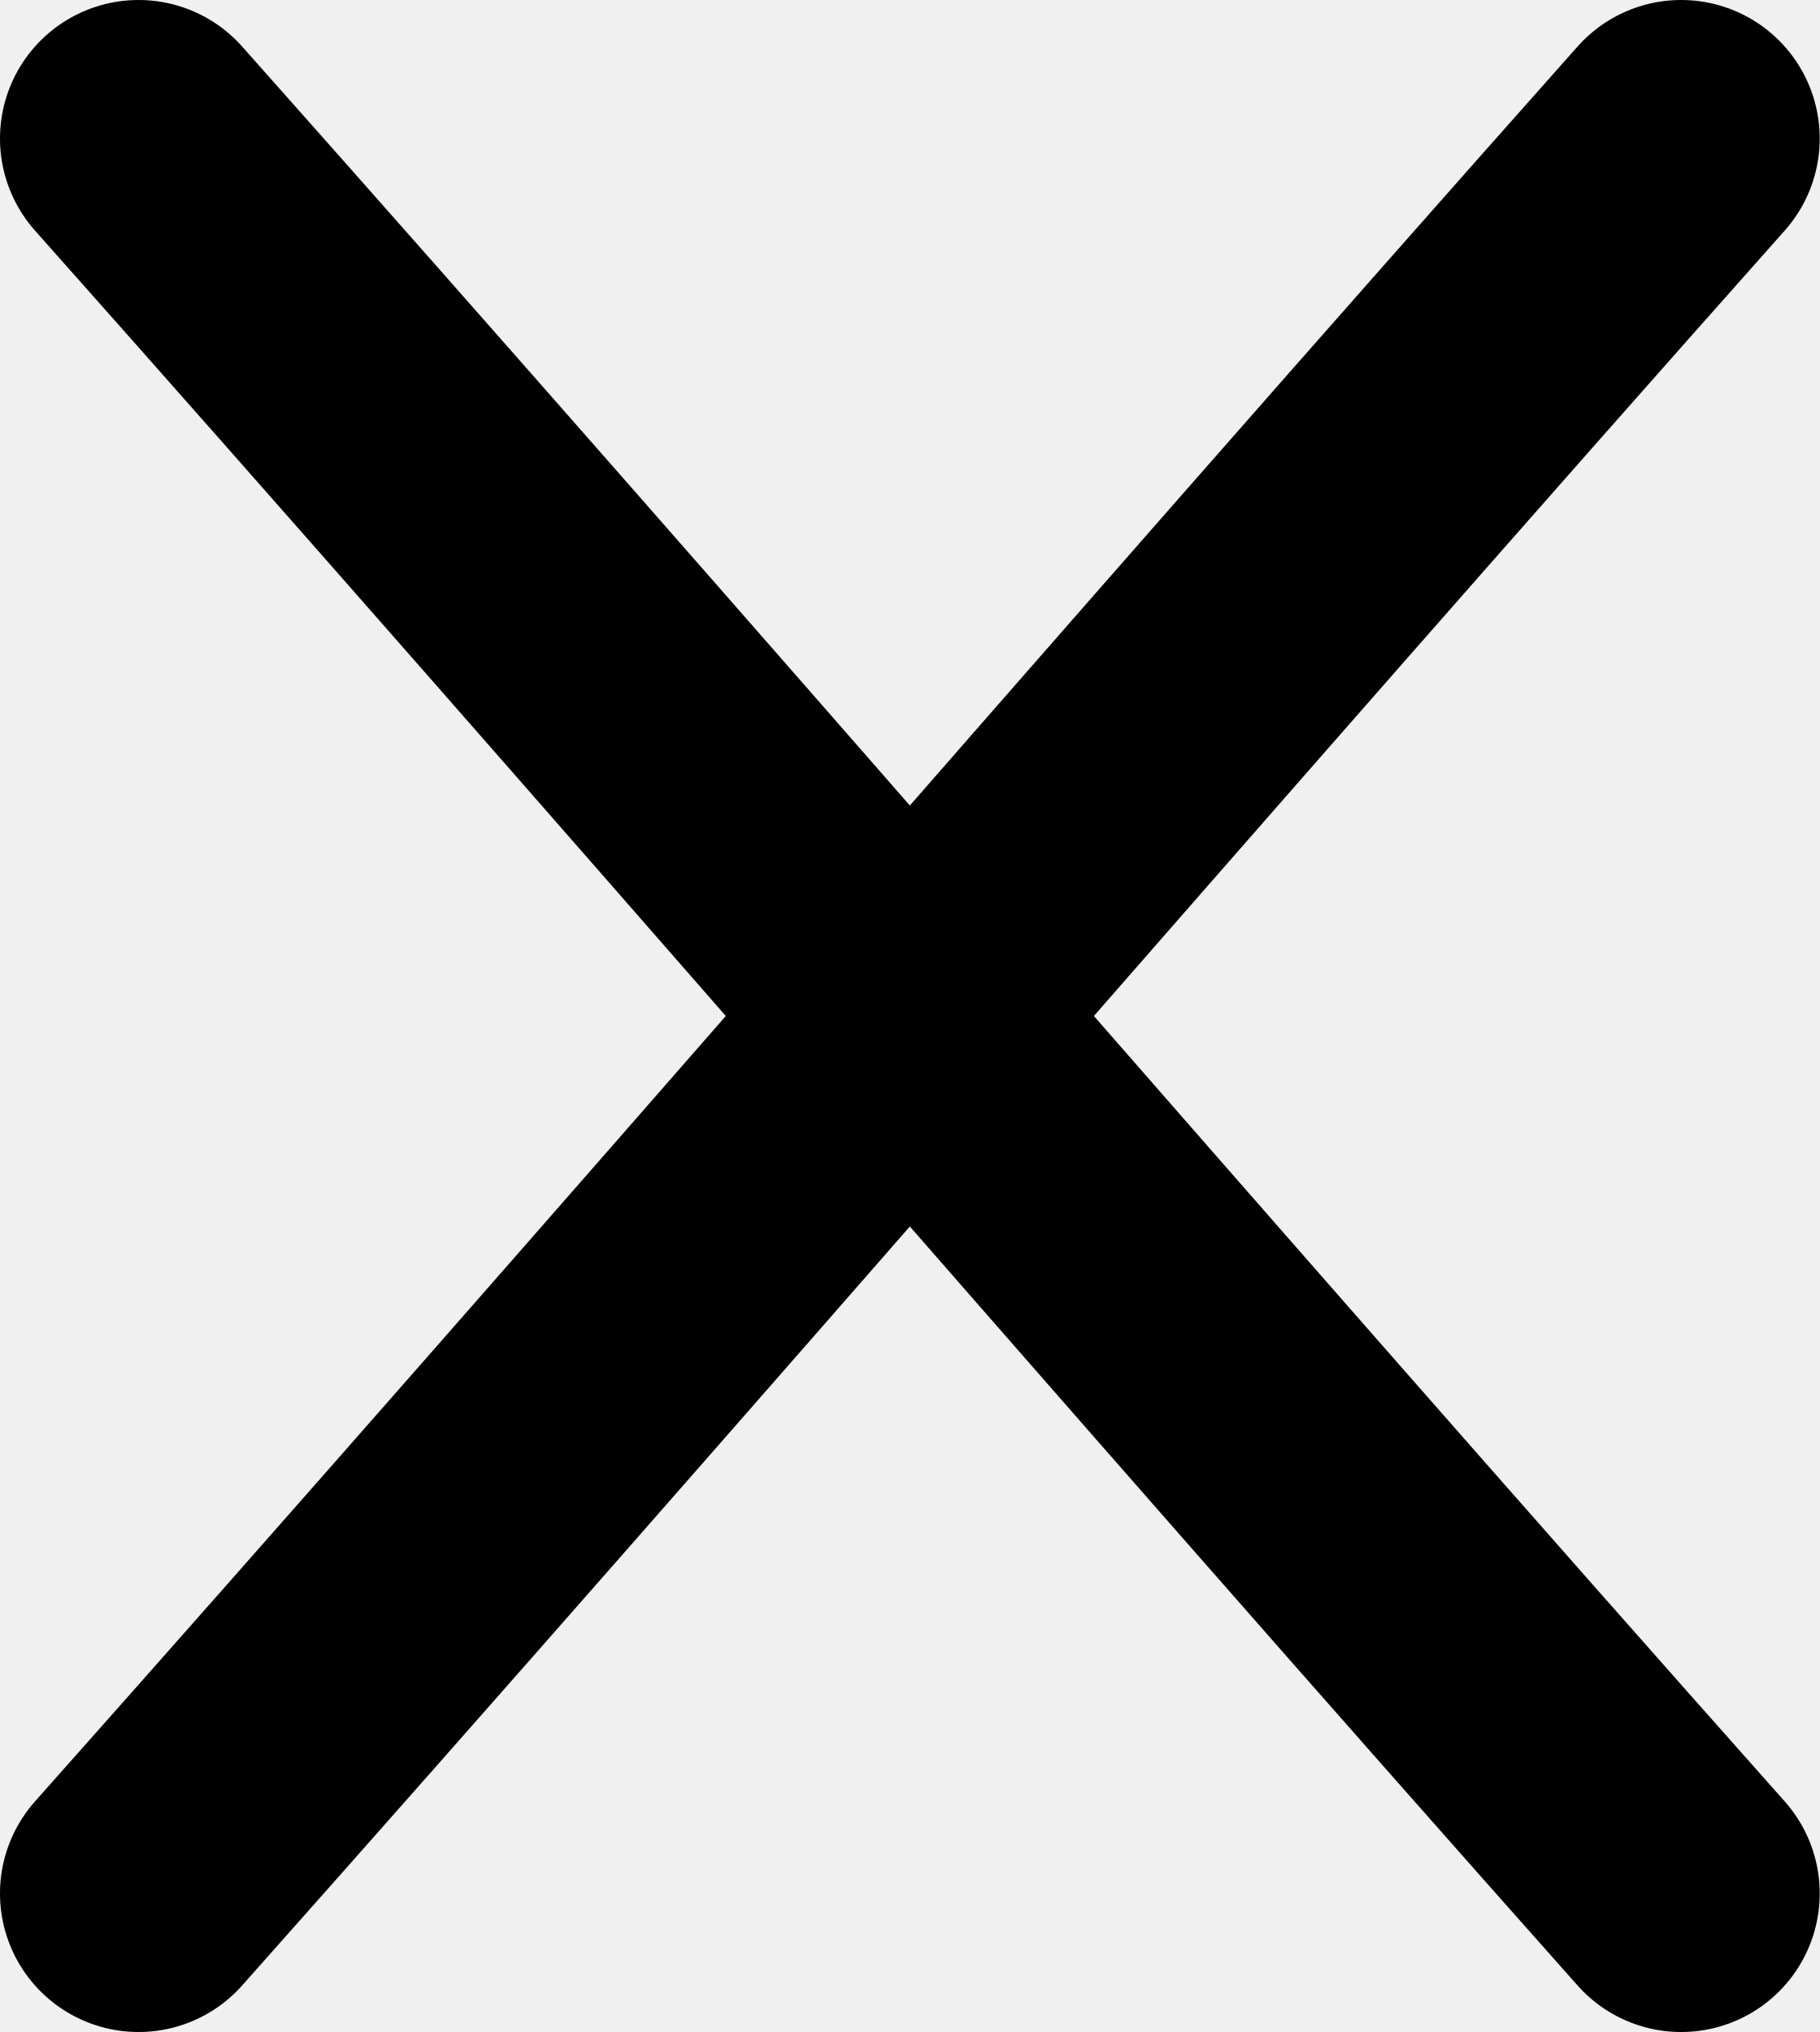
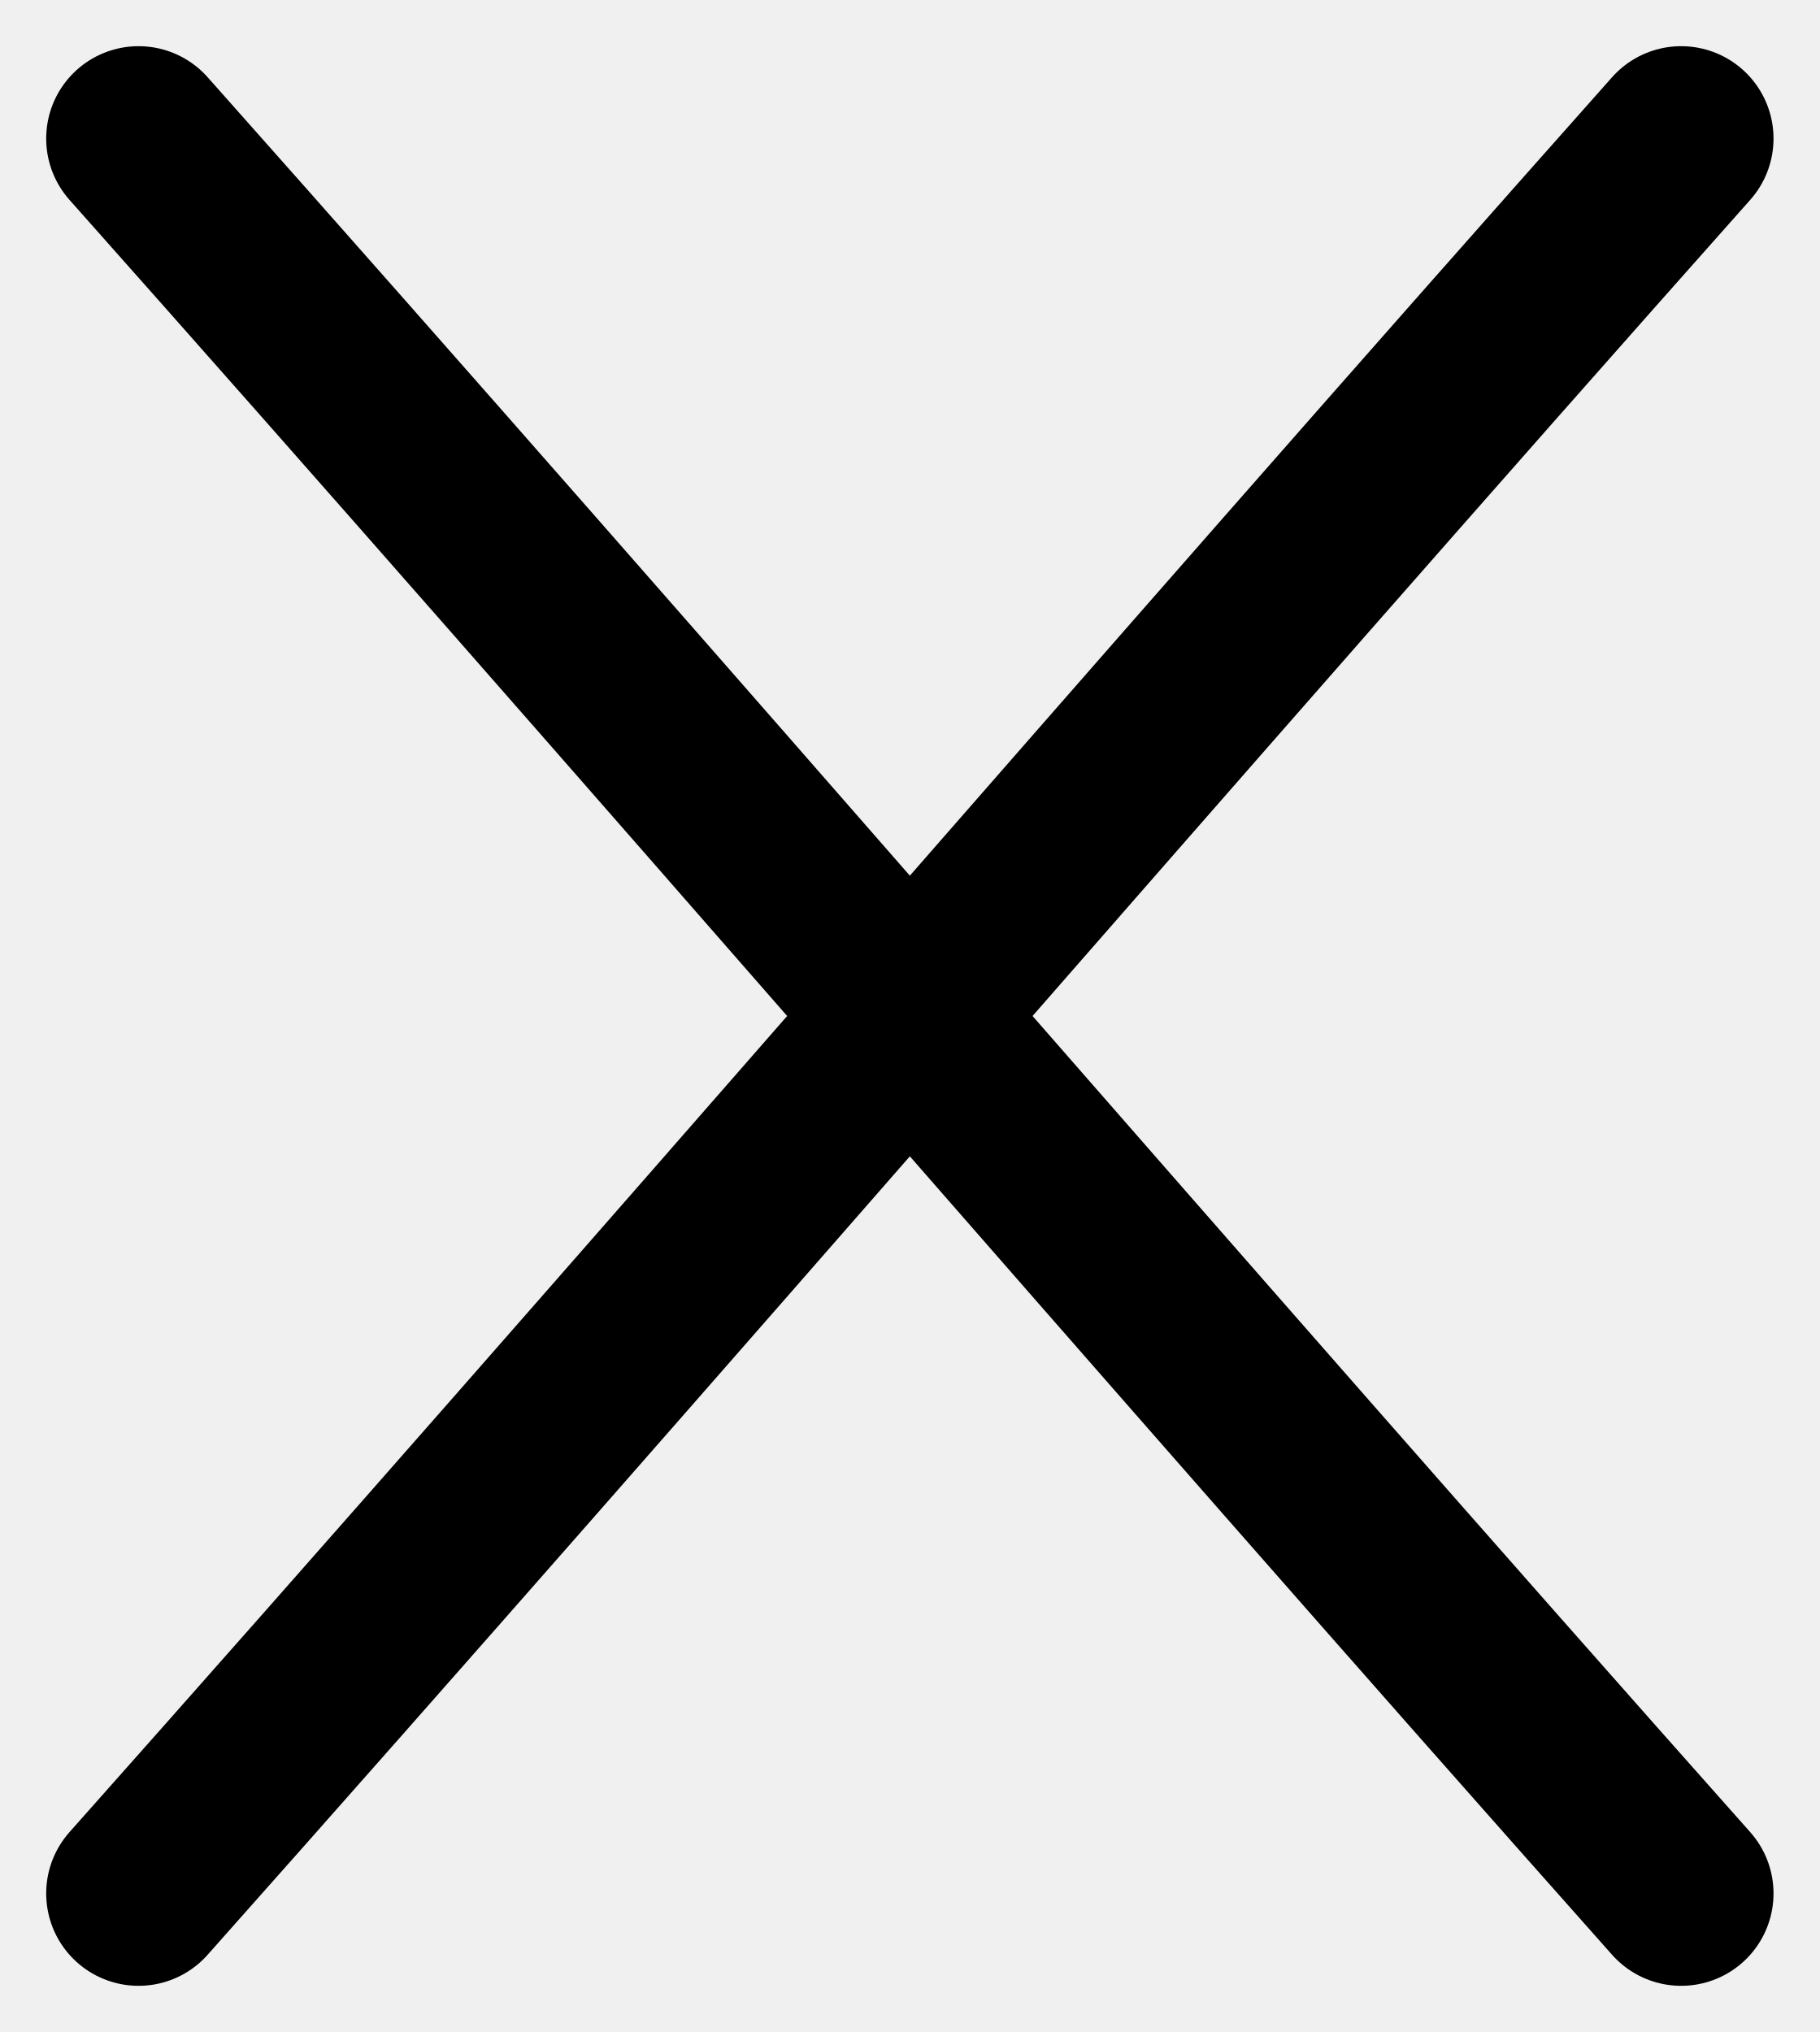
<svg xmlns="http://www.w3.org/2000/svg" version="1.1" id="Layer_1" x="0px" y="0px" viewBox="0 0 19.7 22" style="enable-background:new 0 0 19.7 22;" xml:space="preserve">
  <style type="text/css">
	.st0{fill:#171719;}
	.st1{opacity:0.1;}
	.st2{fill:#9DDEFD;}
	.st3{fill:#5671C0;}
	.st4{fill:#5671C0;stroke:#5671C0;stroke-linecap:round;stroke-linejoin:round;stroke-miterlimit:10;}
	.st5{fill:none;stroke:#5671C0;stroke-linecap:round;stroke-linejoin:round;stroke-miterlimit:10;}
	.st6{fill:url(#SVGID_1_);}
- 	.st7{fill:url(#SVGID_00000056394236691645139780000005685011818413027253_);}
- 	.st8{fill:url(#SVGID_00000142143931946210686890000011763944733515679631_);}
- 	.st9{fill:url(#SVGID_00000138565608241269009420000016936729713983785142_);}
- 	.st10{opacity:0.49;fill:url(#SVGID_00000024716304553839073670000001693731498600059778_);}
+ 	.st7{fill:url(#SVGID_00000018213578930207576620000006179100385109544598_);}
+ 	.st8{fill:url(#SVGID_00000055693615825027460110000011998613277558146706_);}
+ 	.st9{fill:url(#SVGID_00000047028162893994336240000016914838195534756244_);}
+ 	.st10{opacity:0.49;fill:url(#SVGID_00000163052992950000985360000017707266426263765384_);}
	.st11{fill:none;stroke:#6485D8;stroke-width:4;stroke-linecap:round;stroke-miterlimit:10;}
	.st12{fill:#E1E1E5;}
	.st13{fill:#000000;}
- 	.st14{fill:url(#SVGID_00000102504281684188751950000004559428849576802992_);}
- 	.st15{fill:url(#SVGID_00000012442265251664068540000008740444143314657942_);}
- 	.st16{fill:url(#SVGID_00000026138516499344823510000014281810736958088344_);}
- 	.st17{fill:url(#SVGID_00000072984011594758963900000002793745336999141303_);}
- 	.st18{fill:url(#SVGID_00000141417091730826153220000006255582674471112100_);}
- 	.st19{fill:url(#SVGID_00000016786075860296019630000015081351681817908638_);}
- 	.st20{fill:url(#SVGID_00000067936674361590050470000006154110251523015049_);}
- 	.st21{fill:url(#SVGID_00000024704256877896289610000003637686312487788424_);}
- 	.st22{fill:url(#SVGID_00000080905160938040850050000014535951951689602733_);}
- 	.st23{fill:url(#SVGID_00000065056570147362163170000010579950923673301643_);}
- 	.st24{fill:url(#SVGID_00000123442470175685436920000017024805467738578841_);}
- 	.st25{fill:url(#SVGID_00000046324701805558996900000008803000137782000814_);}
- 	.st26{fill:url(#SVGID_00000042714519497426210350000011054790229286108332_);}
- 	.st27{fill:url(#SVGID_00000126299354622652773930000016718801392606582151_);}
+ 	.st14{fill:url(#SVGID_00000034794926500418353630000001087529756317484991_);}
+ 	.st15{fill:url(#SVGID_00000075862978705962033690000016756920577485458613_);}
+ 	.st16{fill:url(#SVGID_00000160154438932922354440000018067533176461045676_);}
+ 	.st17{fill:url(#SVGID_00000167392072937567837470000005459665397580172450_);}
+ 	.st18{fill:url(#SVGID_00000161605064970935506650000002940820325788416138_);}
+ 	.st19{fill:url(#SVGID_00000171703145638972549900000001415944443574610350_);}
+ 	.st20{fill:url(#SVGID_00000029724680731522685190000006987384138116788356_);}
+ 	.st21{fill:url(#SVGID_00000018231142602946120450000001095090717036132762_);}
+ 	.st22{fill:url(#SVGID_00000057125103185988134690000015036865084050221741_);}
+ 	.st23{fill:url(#SVGID_00000017491012248942550880000013612182434579094693_);}
+ 	.st24{fill:url(#SVGID_00000164508913890323346710000001265104659691272612_);}
+ 	.st25{fill:url(#SVGID_00000001626497019782586730000001006050241885919908_);}
+ 	.st26{fill:url(#SVGID_00000145739158605321979100000006088140938693203346_);}
+ 	.st27{fill:url(#SVGID_00000114045817408903000040000016453037695307518631_);}
	.st28{fill:none;stroke:#E1F5FF;stroke-width:5;stroke-linecap:round;stroke-miterlimit:10;}
- 	.st29{fill:url(#SVGID_00000176742247428550226440000010429894025227925889_);}
- 	.st30{fill:url(#SVGID_00000068658969792921992350000015506561625274179208_);}
- 	.st31{fill:url(#SVGID_00000039121894471819358940000013310680023518002107_);}
- 	.st32{fill:url(#SVGID_00000177462621616001575120000007223958915785962418_);}
+ 	.st29{fill:url(#SVGID_00000096777056998213927130000004457819004069182362_);}
+ 	.st30{fill:url(#SVGID_00000105391630587330762300000013259591771828129970_);}
+ 	.st31{fill:url(#SVGID_00000078730459212895120480000010551904484205815719_);}
+ 	.st32{fill:url(#SVGID_00000106839116316591601580000014509274224797894324_);}
	.st33{opacity:0.52;}
	.st34{opacity:0.31;fill:#FFFFFF;}
	.st35{fill:none;stroke:#E1F5FF;stroke-width:10;stroke-linecap:round;stroke-linejoin:round;stroke-miterlimit:10;}
	.st36{fill:#AAB6EA;}
	.st37{opacity:0.12;fill:#E1F5FF;}
	.st38{fill:#F8D166;}
	.st39{fill:none;stroke:#F8D166;stroke-width:6;stroke-linecap:round;stroke-linejoin:round;stroke-miterlimit:10;}
	.st40{opacity:0.1;fill:#9DDEFD;}
	.st41{fill:#00CA6F;}
	.st42{fill:none;stroke:#9DDEFD;stroke-width:22;stroke-linecap:round;stroke-linejoin:round;stroke-miterlimit:10;}
	.st43{fill:#111111;}
	.st44{fill:none;stroke:#000000;stroke-width:2;stroke-linecap:round;stroke-linejoin:round;stroke-miterlimit:10;}
	.st45{fill:none;stroke:#000000;stroke-width:3;stroke-linecap:round;stroke-linejoin:round;stroke-miterlimit:10;}
	.st46{fill:#111111;stroke:#5671C0;stroke-miterlimit:10;}
	.st47{fill:#C35650;}
	.st48{fill:#693AA0;stroke:#000000;stroke-width:3;stroke-miterlimit:10;}
	.st49{fill:#000000;stroke:#000000;stroke-width:2;stroke-linecap:round;stroke-linejoin:round;stroke-miterlimit:10;}
	.st50{fill:#693AA0;stroke:#000000;stroke-miterlimit:10;}
	.st51{fill:#000000;stroke:#000000;stroke-width:0.75;stroke-linecap:round;stroke-linejoin:round;stroke-miterlimit:10;}
	.st52{fill:#000000;stroke:#000000;stroke-width:0.5;stroke-linecap:round;stroke-linejoin:round;stroke-miterlimit:10;}
	.st53{fill:none;stroke:#000000;stroke-linecap:round;stroke-linejoin:round;stroke-miterlimit:10;}
	.st54{fill:#17171A;stroke:#B8BAC1;stroke-miterlimit:10;}
	.st55{fill:#EA009D;}
	.st56{fill:#000000;stroke:#FFFFFF;stroke-width:4;stroke-linecap:round;stroke-miterlimit:10;}
	.st57{fill:#111111;stroke:#94969B;stroke-miterlimit:10;}
+ 	.st58{fill:#E2C96A;stroke:#000000;stroke-width:3;stroke-miterlimit:10;}
+ 	.st59{fill:#2ECC71;stroke:#000000;stroke-width:3;stroke-miterlimit:10;}
+ 	.st60{fill:#849199;stroke:#000000;stroke-width:3;stroke-miterlimit:10;}
+ 	.st61{fill:#000000;stroke:#000000;stroke-linecap:round;stroke-linejoin:round;stroke-miterlimit:10;}
+ 	.st62{fill:#222222;}
+ 	.st63{fill:#4A4A4A;}
+ 	.st64{fill:#212227;}
+ 	.st65{fill:none;}
+ 	.st66{fill:#455996;}
+ 	.st67{fill:#6CD2EB;}
+ 	.st68{fill:#8252CE;}
+ 	.st69{fill:#060F11;stroke:#000000;stroke-width:2;stroke-linecap:round;stroke-linejoin:round;stroke-miterlimit:10;}
+ 	.st70{fill:#606060;}
+ 	.st71{fill:#F2FD3F;}
+ 	.st72{fill:#9BFAF9;}
+ 	.st73{fill:#D77BFB;}
+ 	.st74{fill:#A3FA43;}
+ 	.st75{fill:#5A78FA;}
+ 	.st76{fill:#6CCCFC;}
+ 	.st77{fill:#4D4F5B;}
+ 	.st78{fill:#000000;stroke:#0E1016;stroke-linecap:round;stroke-linejoin:round;stroke-miterlimit:10;}
+ 	.st79{fill:#111414;}
+ 	.st80{fill:none;stroke:#EFEFEF;stroke-width:2;stroke-miterlimit:10;}
</style>
  <g>
-     <path class="st45" d="M1.5,1.5c5.6,6.3,11.1,12.7,16.7,19" />
-     <path class="st45" d="M18.2,1.5c-5.6,6.3-11.1,12.7-16.7,19" />
+     <path class="st44" d="M1.5,1.5c5.6,6.3,11.1,12.7,16.7,19" />
+     <path class="st44" d="M18.2,1.5c-5.6,6.3-11.1,12.7-16.7,19" />
  </g>
</svg>
